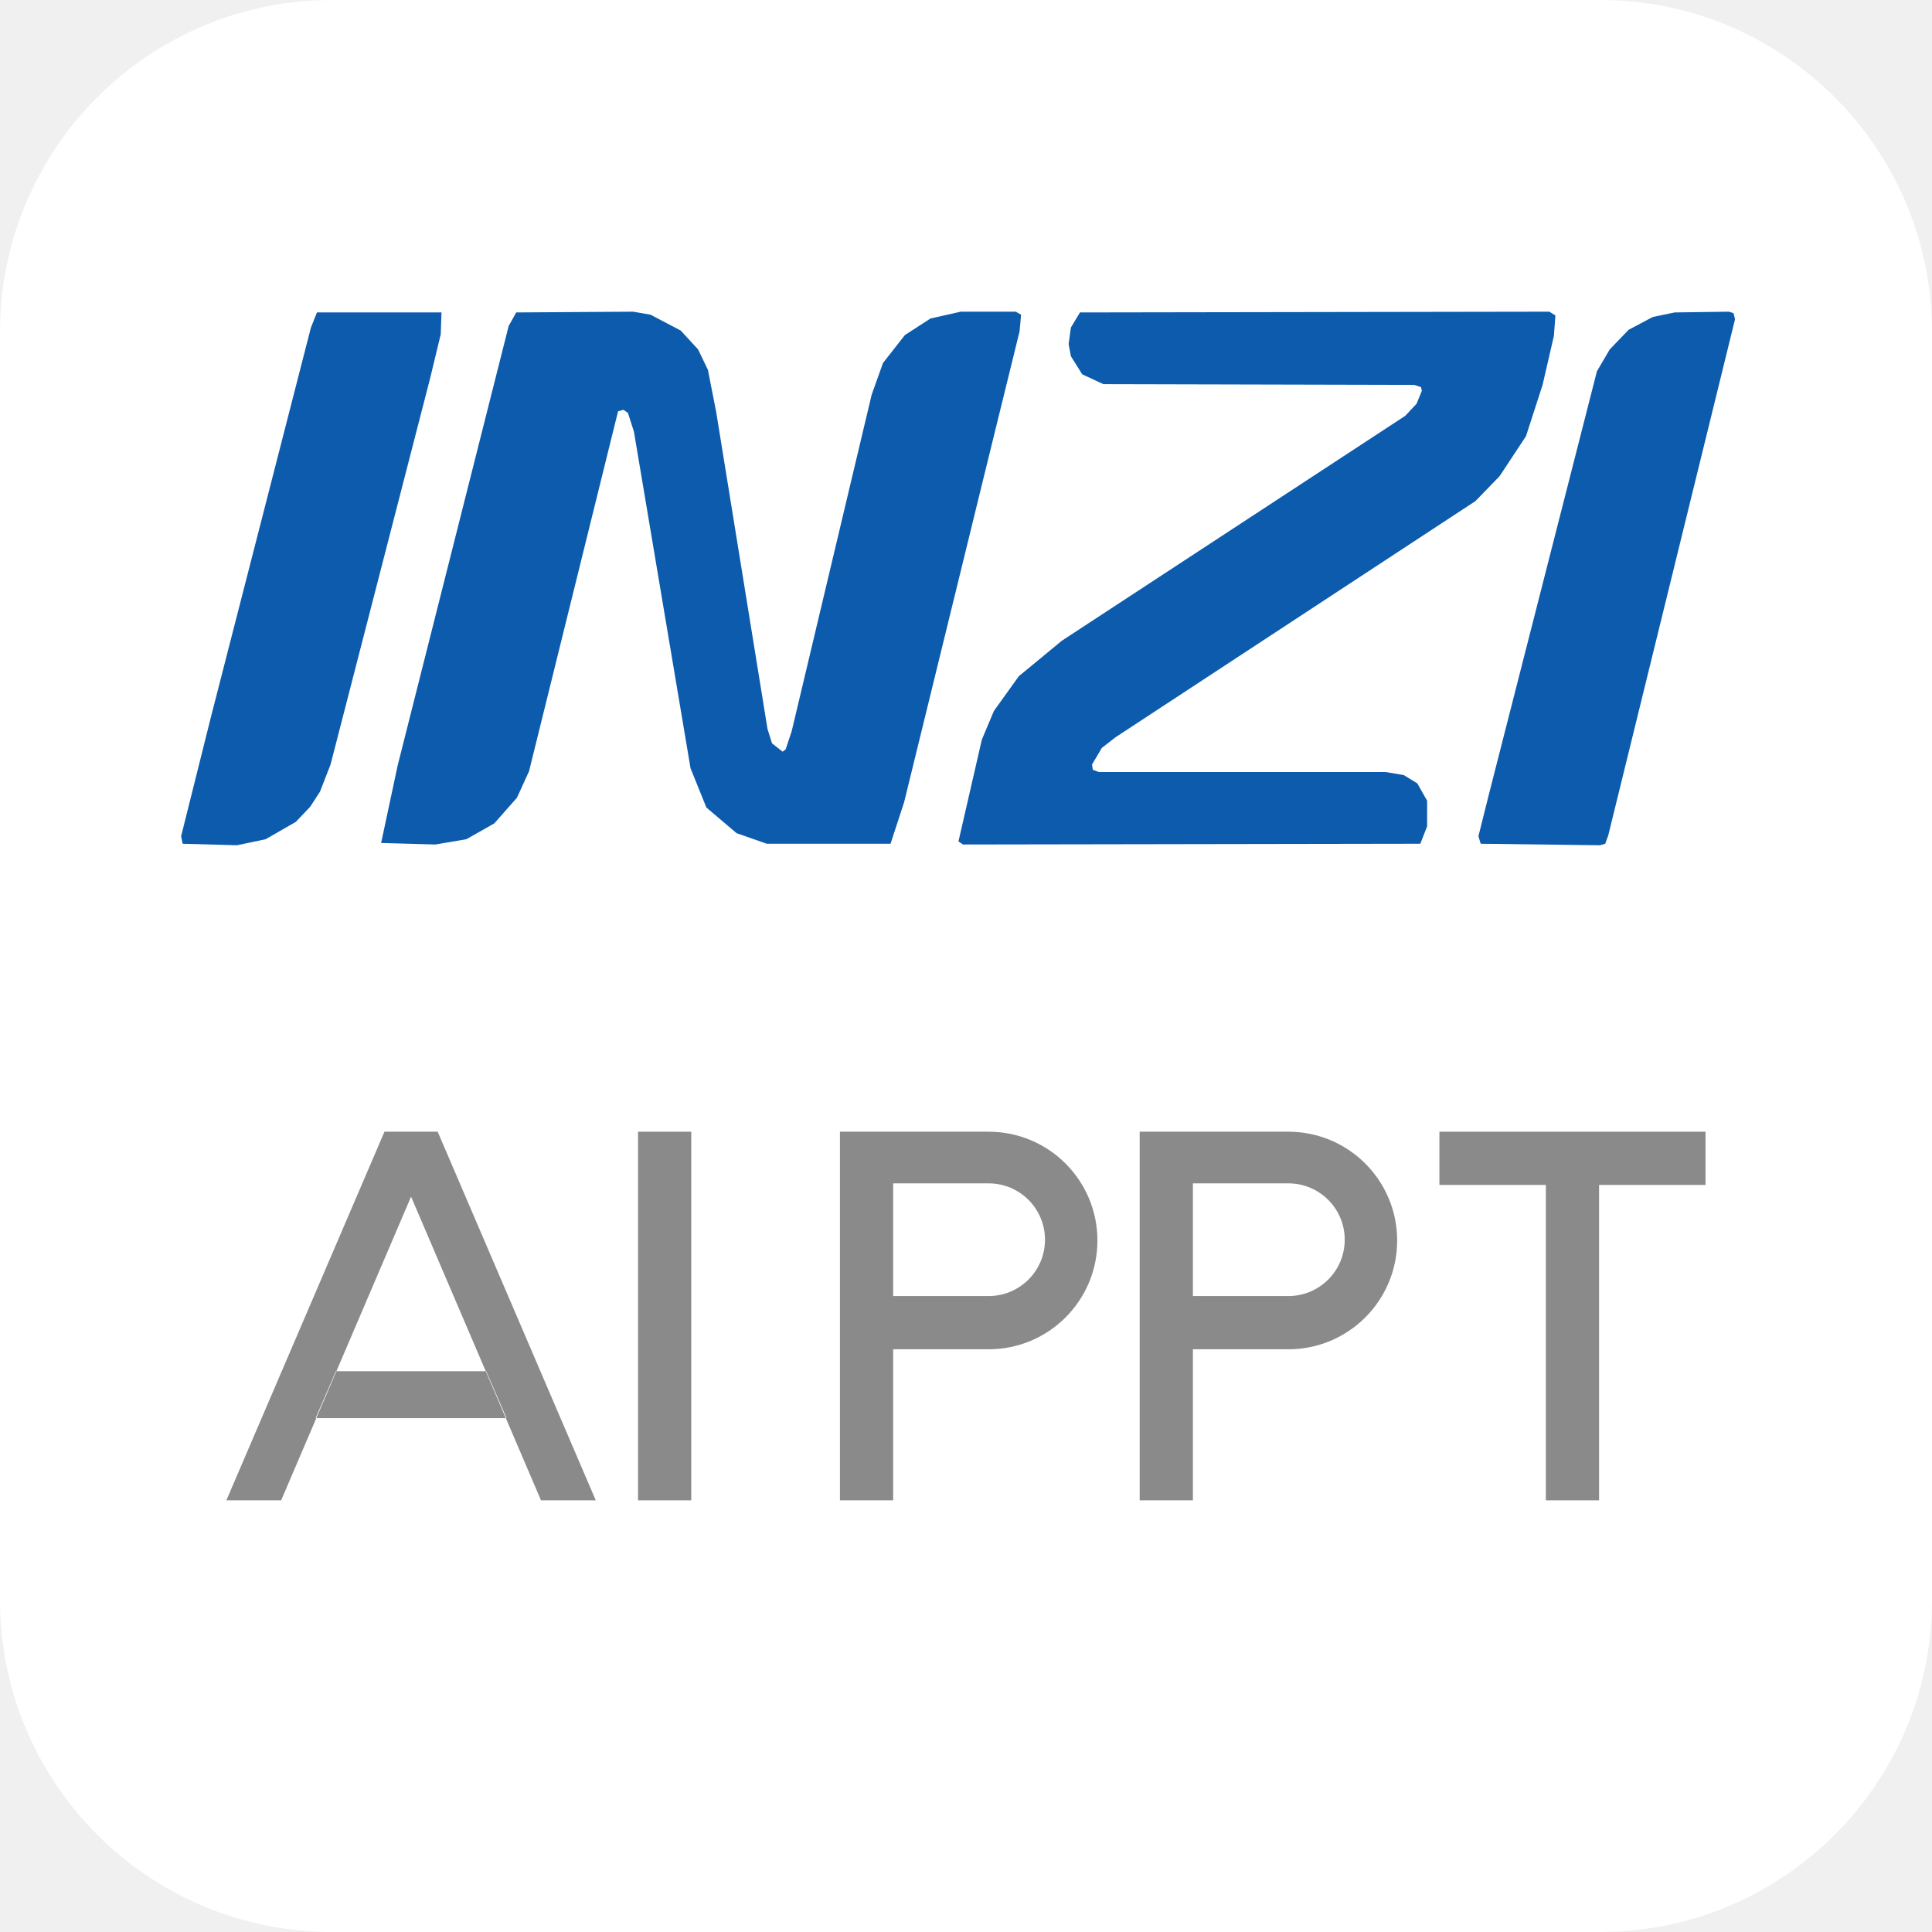
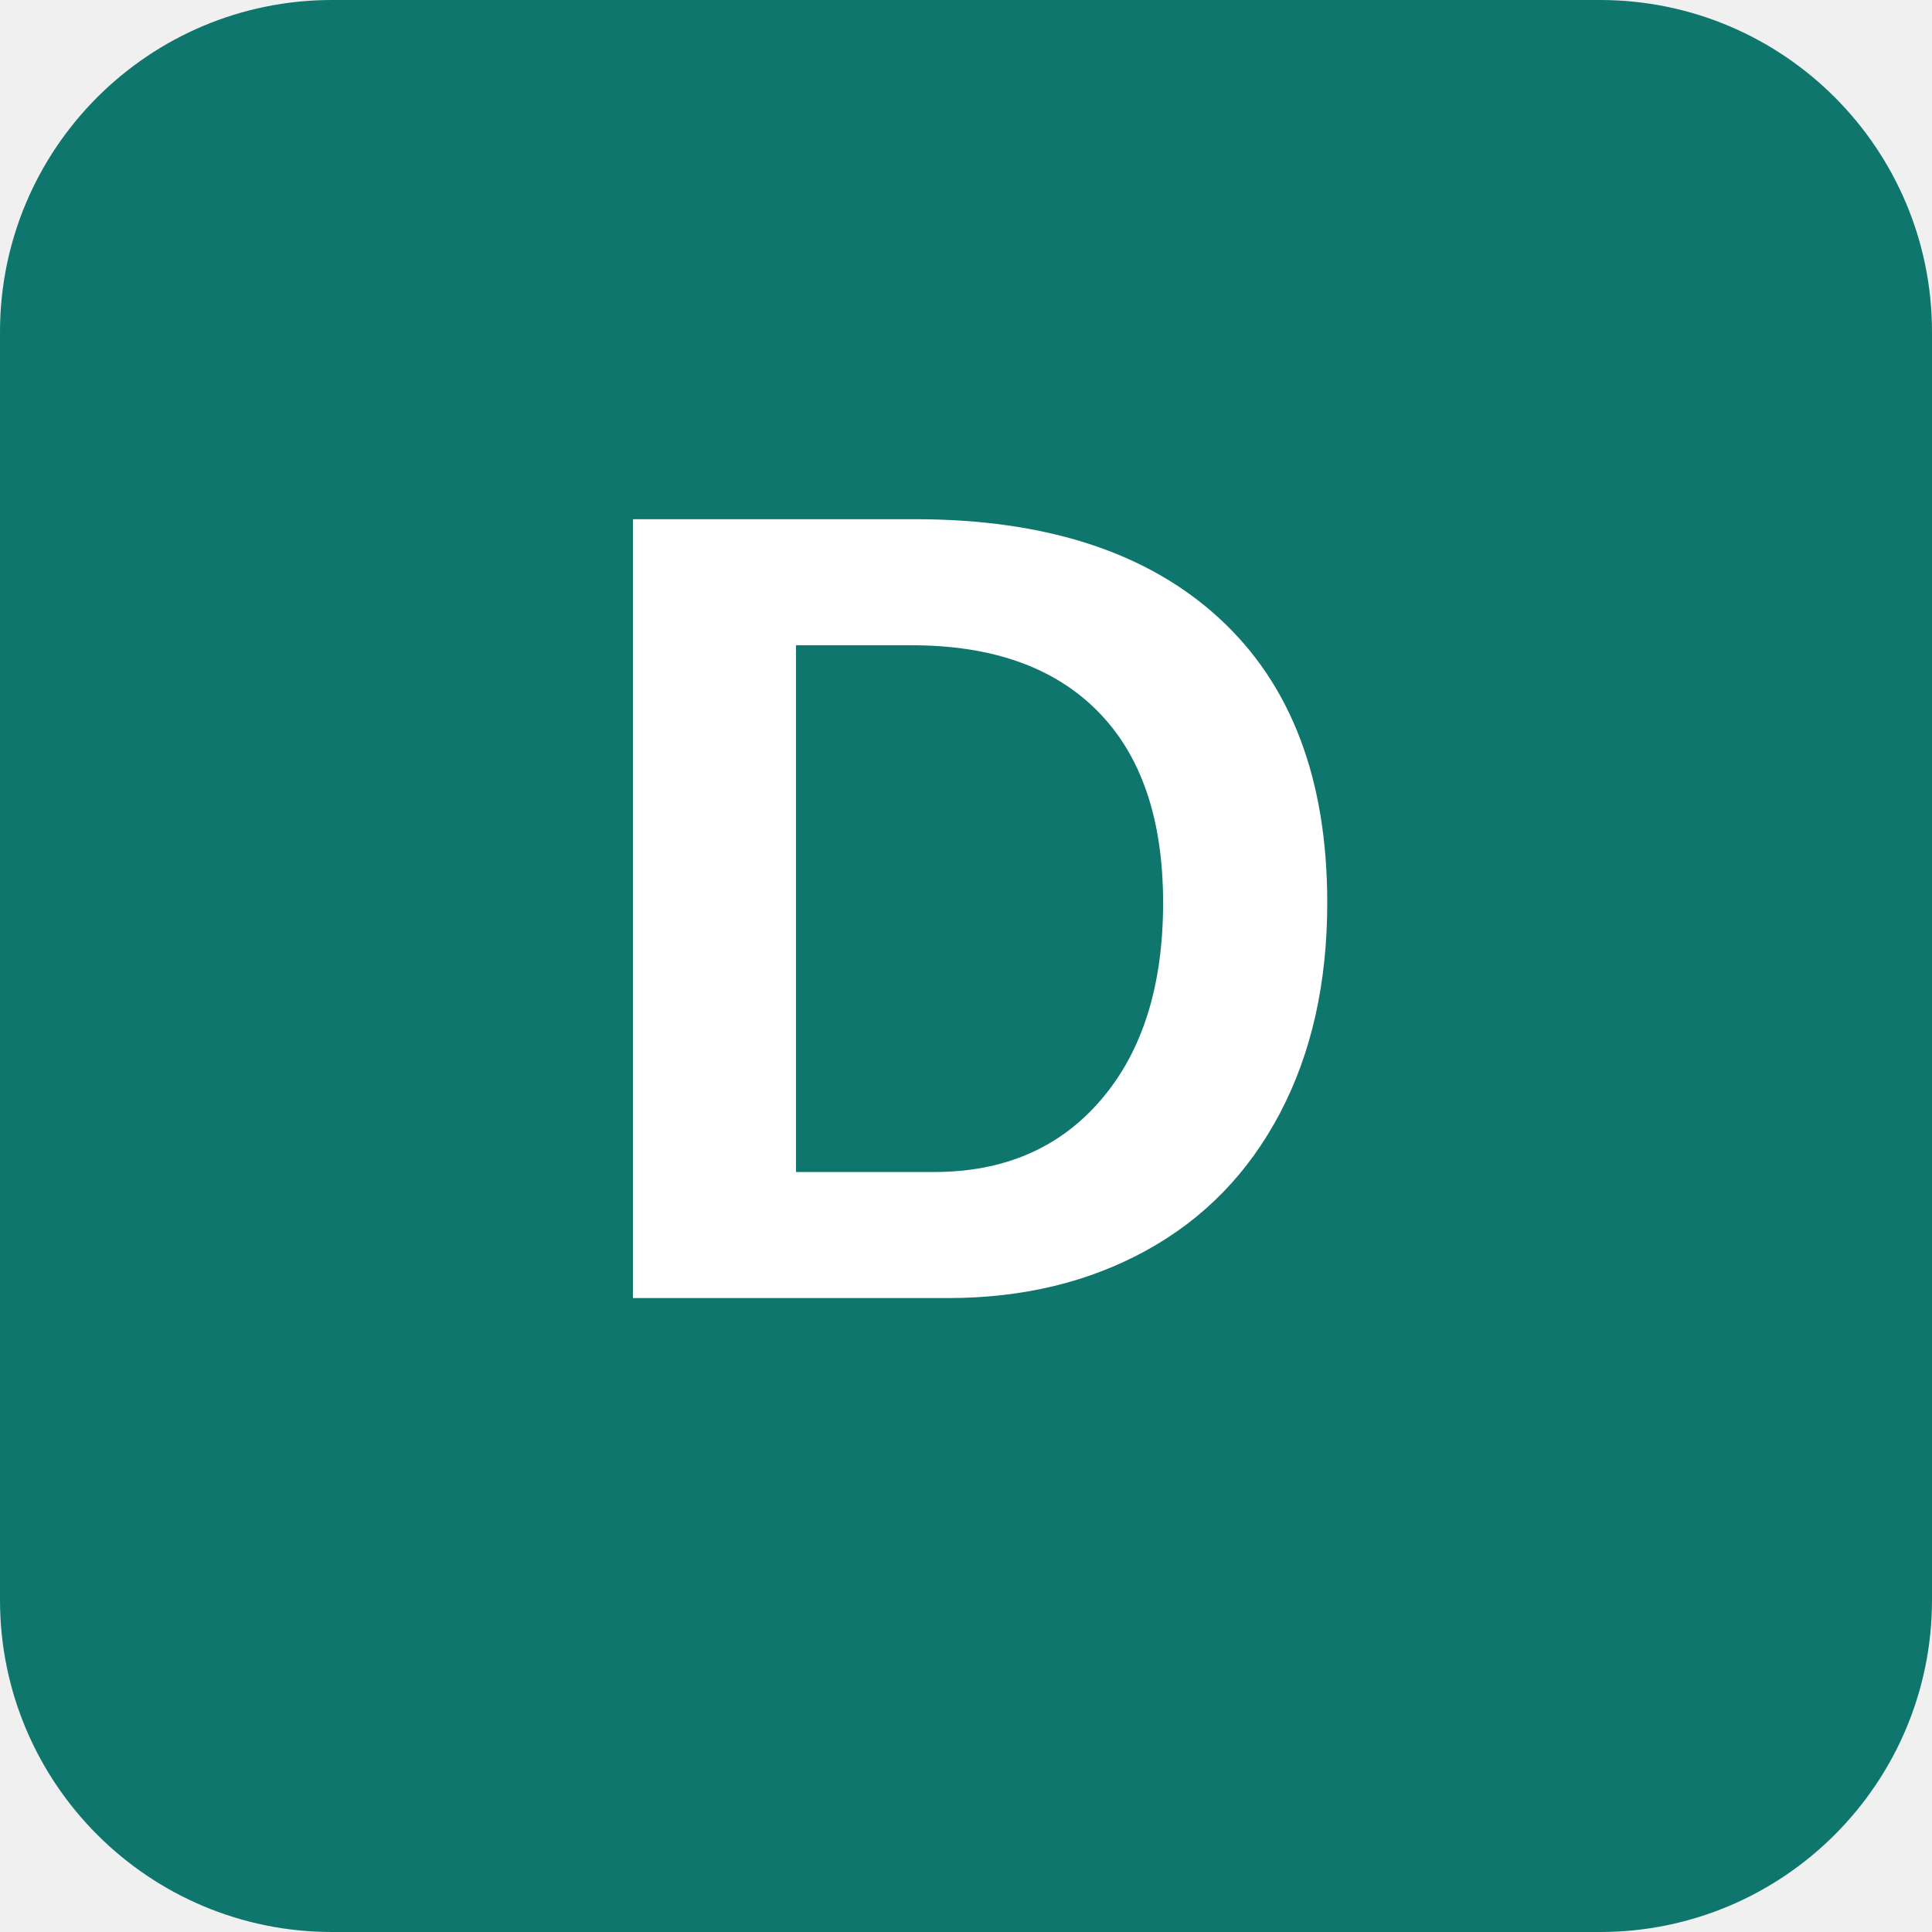
<svg xmlns="http://www.w3.org/2000/svg" width="256" height="256" viewBox="0 0 256 256">
-   <rect width="256" height="256" rx="44" fill="#ffffff" />
-   <g transform="translate(24 12)">
-     <g fill="#0C5BAD">
-       <path d="M18.0 29.4 L34.5 29.4 L34.4 32.3 L33.0 38.1 L19.8 89.3 L18.4 92.9 L17.1 94.9 L15.2 96.9 L11.2 99.2 L7.4 100.0 L0.2 99.8 L0.0 98.8 L3.9 83.2 L17.2 31.4Z" />
-       <path d="M44.4 29.4 L59.9 29.3 L62.2 29.7 L66.2 31.8 L68.5 34.3 L69.8 37.0 L70.9 42.6 L77.7 84.6 L78.3 86.5 L79.7 87.6 L80.1 87.3 L80.9 84.9 L91.5 40.3 L93.0 36.1 L95.9 32.4 L99.3 30.2 L103.3 29.3 L110.6 29.3 L111.3 29.7 L111.1 31.9 L106.7 49.8 L95.8 94.3 L94.0 99.8 L77.6 99.8 L73.6 98.4 L69.6 95.0 L67.5 89.8 L60.0 45.2 L59.2 42.7 L58.6 42.3 L57.9 42.5 L57.5 44.1 L46.1 90.2 L44.5 93.7 L41.5 97.1 L37.8 99.2 L33.7 99.9 L26.5 99.7 L28.7 89.4 L43.4 31.2Z" />
-       <path d="M119.1 29.4 L181.3 29.3 L182.1 29.8 L181.9 32.5 L180.4 39.0 L178.2 45.8 L174.7 51.1 L171.5 54.4 L123.8 85.7 L122.0 87.1 L120.7 89.3 L120.8 90.0 L121.6 90.3 L159.6 90.3 L162.0 90.7 L163.8 91.8 L165.1 94.1 L165.1 97.5 L164.2 99.8 L103.6 99.9 L103.0 99.5 L106.1 86.0 L107.7 82.2 L111.0 77.6 L116.7 72.9 L162.2 43.1 L163.7 41.5 L164.4 39.8 L164.3 39.3 L163.4 39.0 L122.2 38.9 L119.4 37.6 L117.9 35.2 L117.6 33.6 L117.9 31.4Z" />
-       <path d="M197.9 29.4 L205.1 29.3 L205.7 29.5 L205.9 30.3 L189.1 98.7 L188.7 99.8 L188.0 100.0 L172.2 99.8 L171.9 98.8 L173.3 93.2 L187.6 37.2 L189.3 34.3 L191.8 31.7 L195.0 30.0Z" />
-     </g>
-   </g>
-   <g transform="translate(-194.1 97.9) scale(1.037)">
-     <g fill="#8A8A8A" fill-rule="evenodd">
-       <path d="M216.1 97.3 L236.3 50.2 L243.1 50.2 L263.3 97.3 L256.3 97.3 L239.7 58.5 L223.1 97.3 Z M230.1 80.8 L249.3 80.8 L251.9 86.8 L227.5 86.8 Z" />
-       <path d="M268.7 50.2 L275.5 50.2 L275.5 97.3 L268.7 97.3 Z" />
-       <path d="M294.5 50.2 L313.5 50.2 A13.9 13.9 0 0 1 313.5 78 L301.3 78 L301.3 97.3 L294.5 97.3 Z M301.3 56.8 L313.5 56.8 A7.1 7.1 0 0 1 313.5 71.2 L301.3 71.2 Z" />
-       <path d="M332.8 50.2 L351.8 50.2 A13.9 13.9 0 0 1 351.8 78 L339.6 78 L339.6 97.3 L332.8 97.3 Z M339.6 56.8 L351.8 56.8 A7.1 7.1 0 0 1 351.8 71.2 L339.6 71.2 Z" />
-       <path d="M371.1 50.2 L405.1 50.2 L405.1 57.0 L391.5 57.0 L391.5 97.3 L384.7 97.3 L384.7 57.0 L371.1 57.0 Z" />
-     </g>
-   </g>
+   <rect width="256" height="256" rx="44" fill="#0F766E" />
+   <text x="128" y="172" font-family="Arial, Helvetica, sans-serif" font-size="150" font-weight="700" text-anchor="middle" fill="#ffffff">D</text>
</svg>
